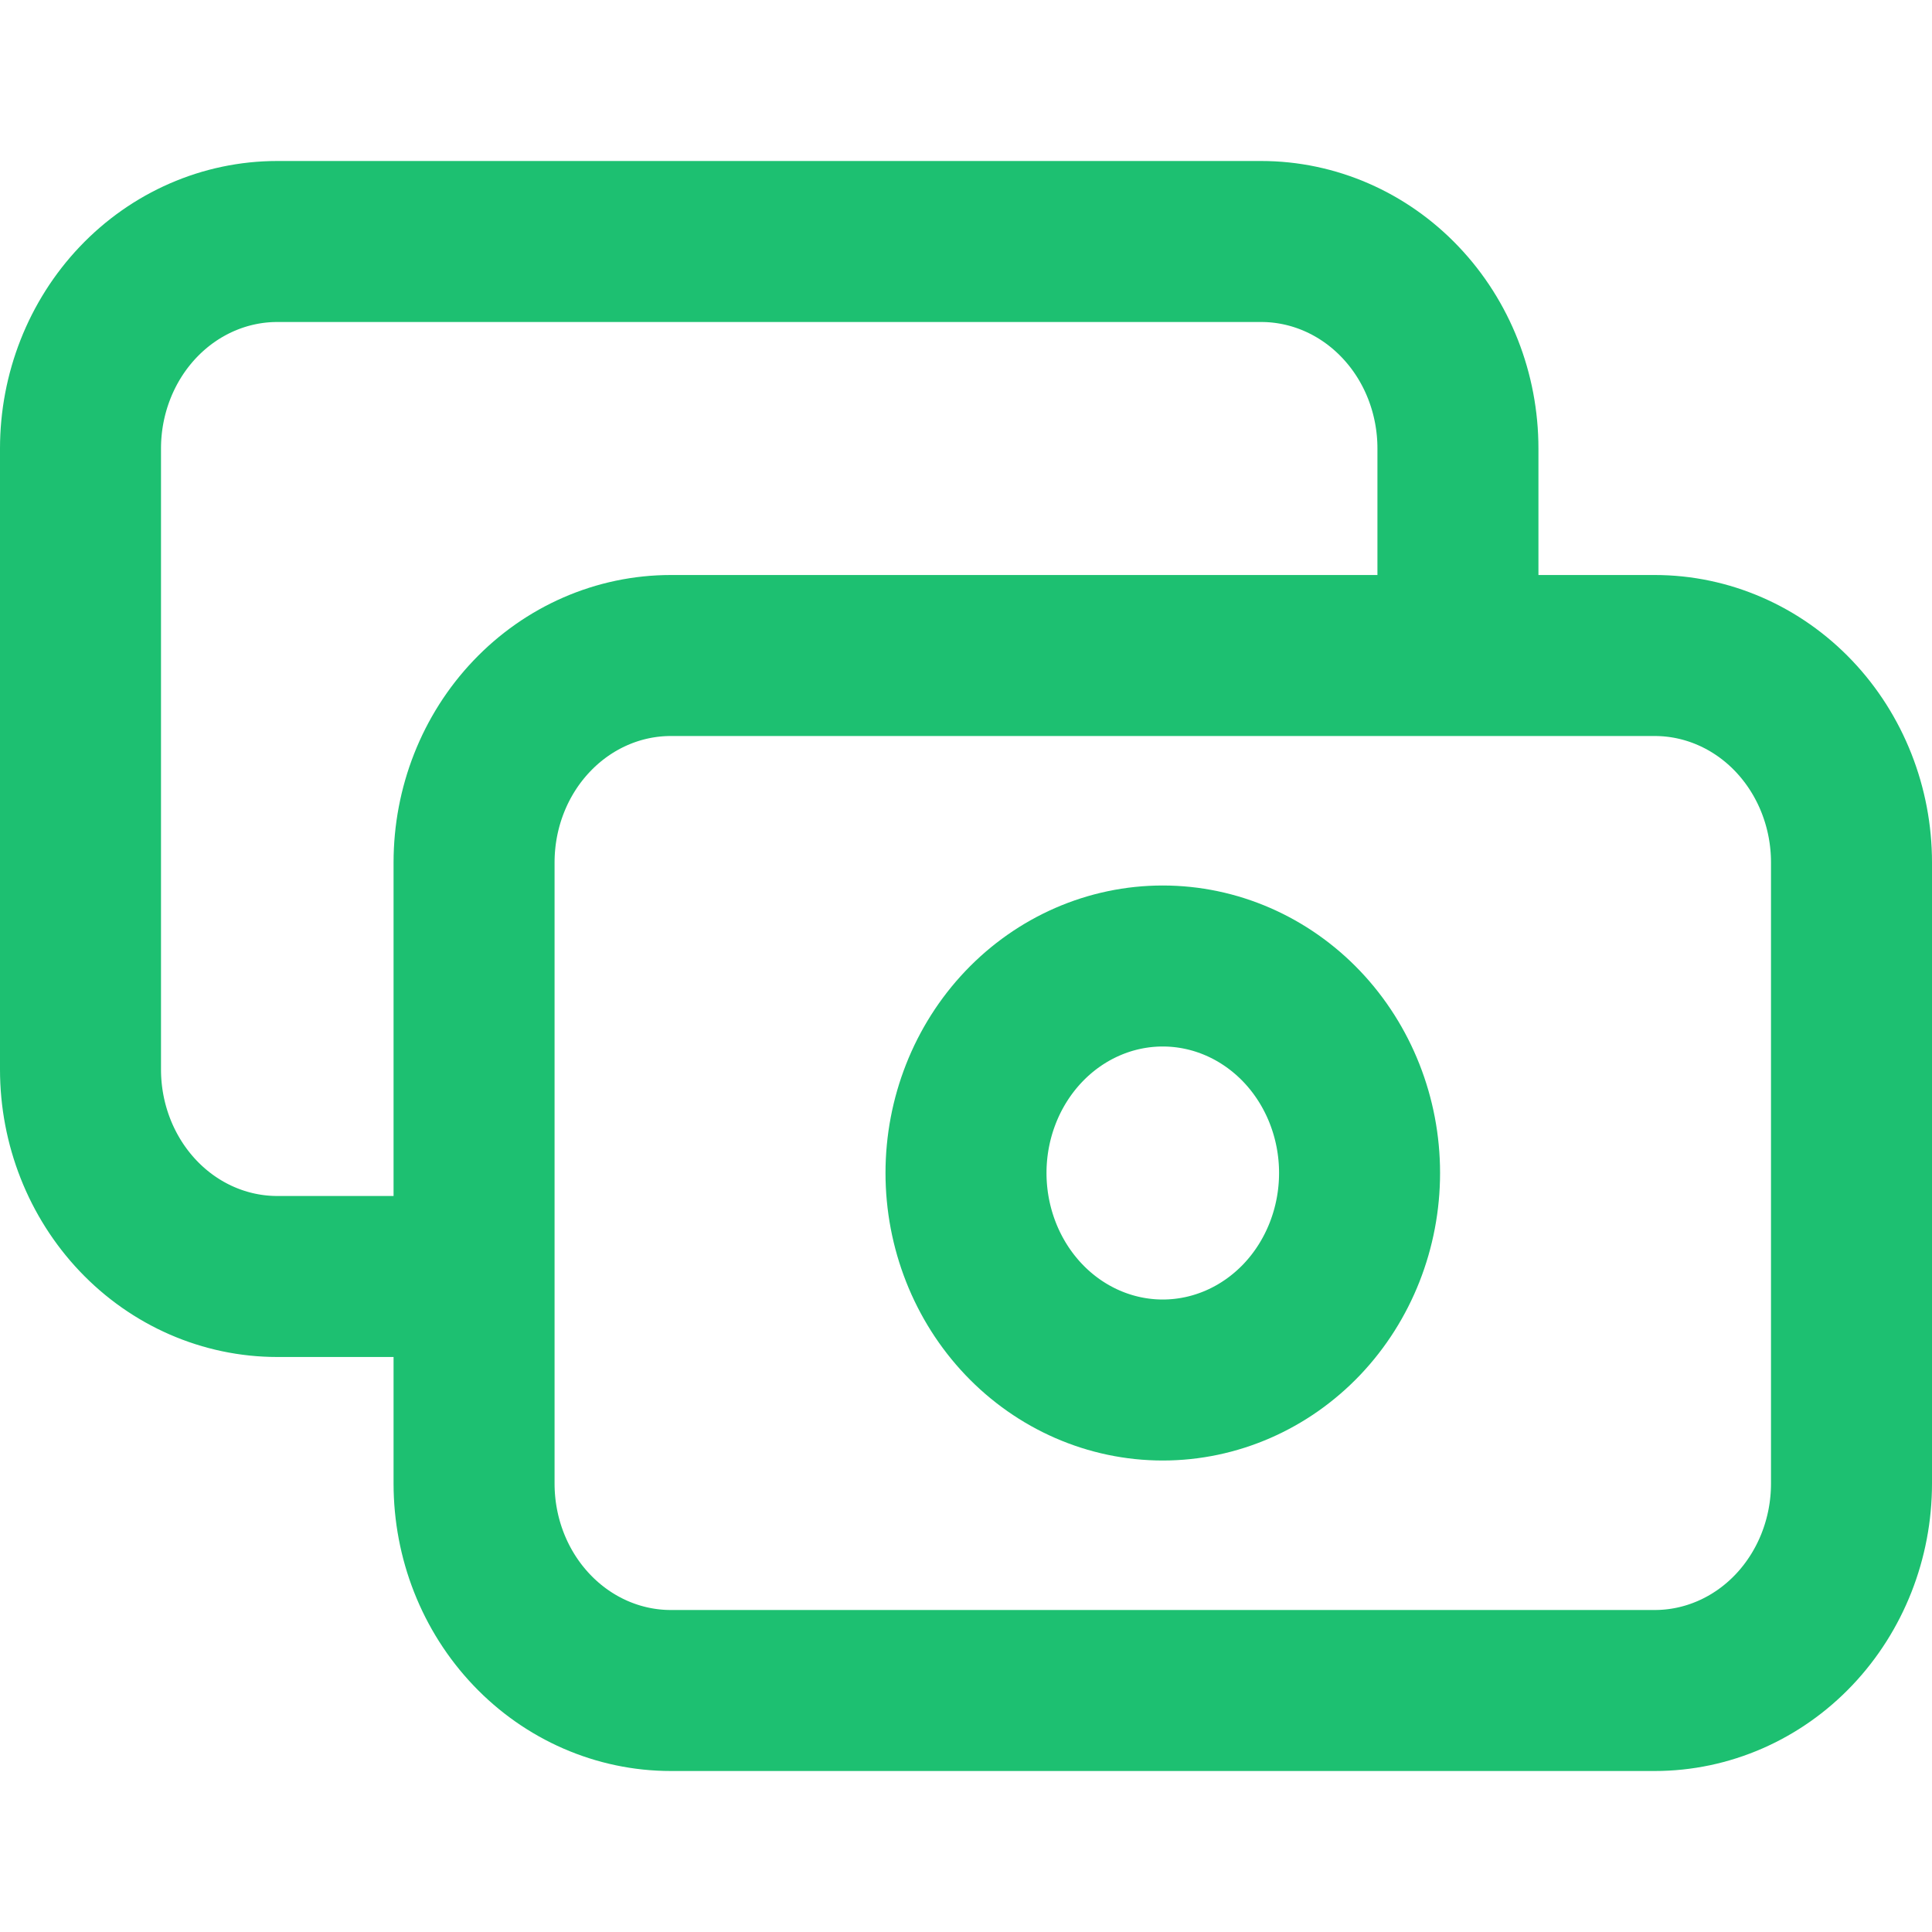
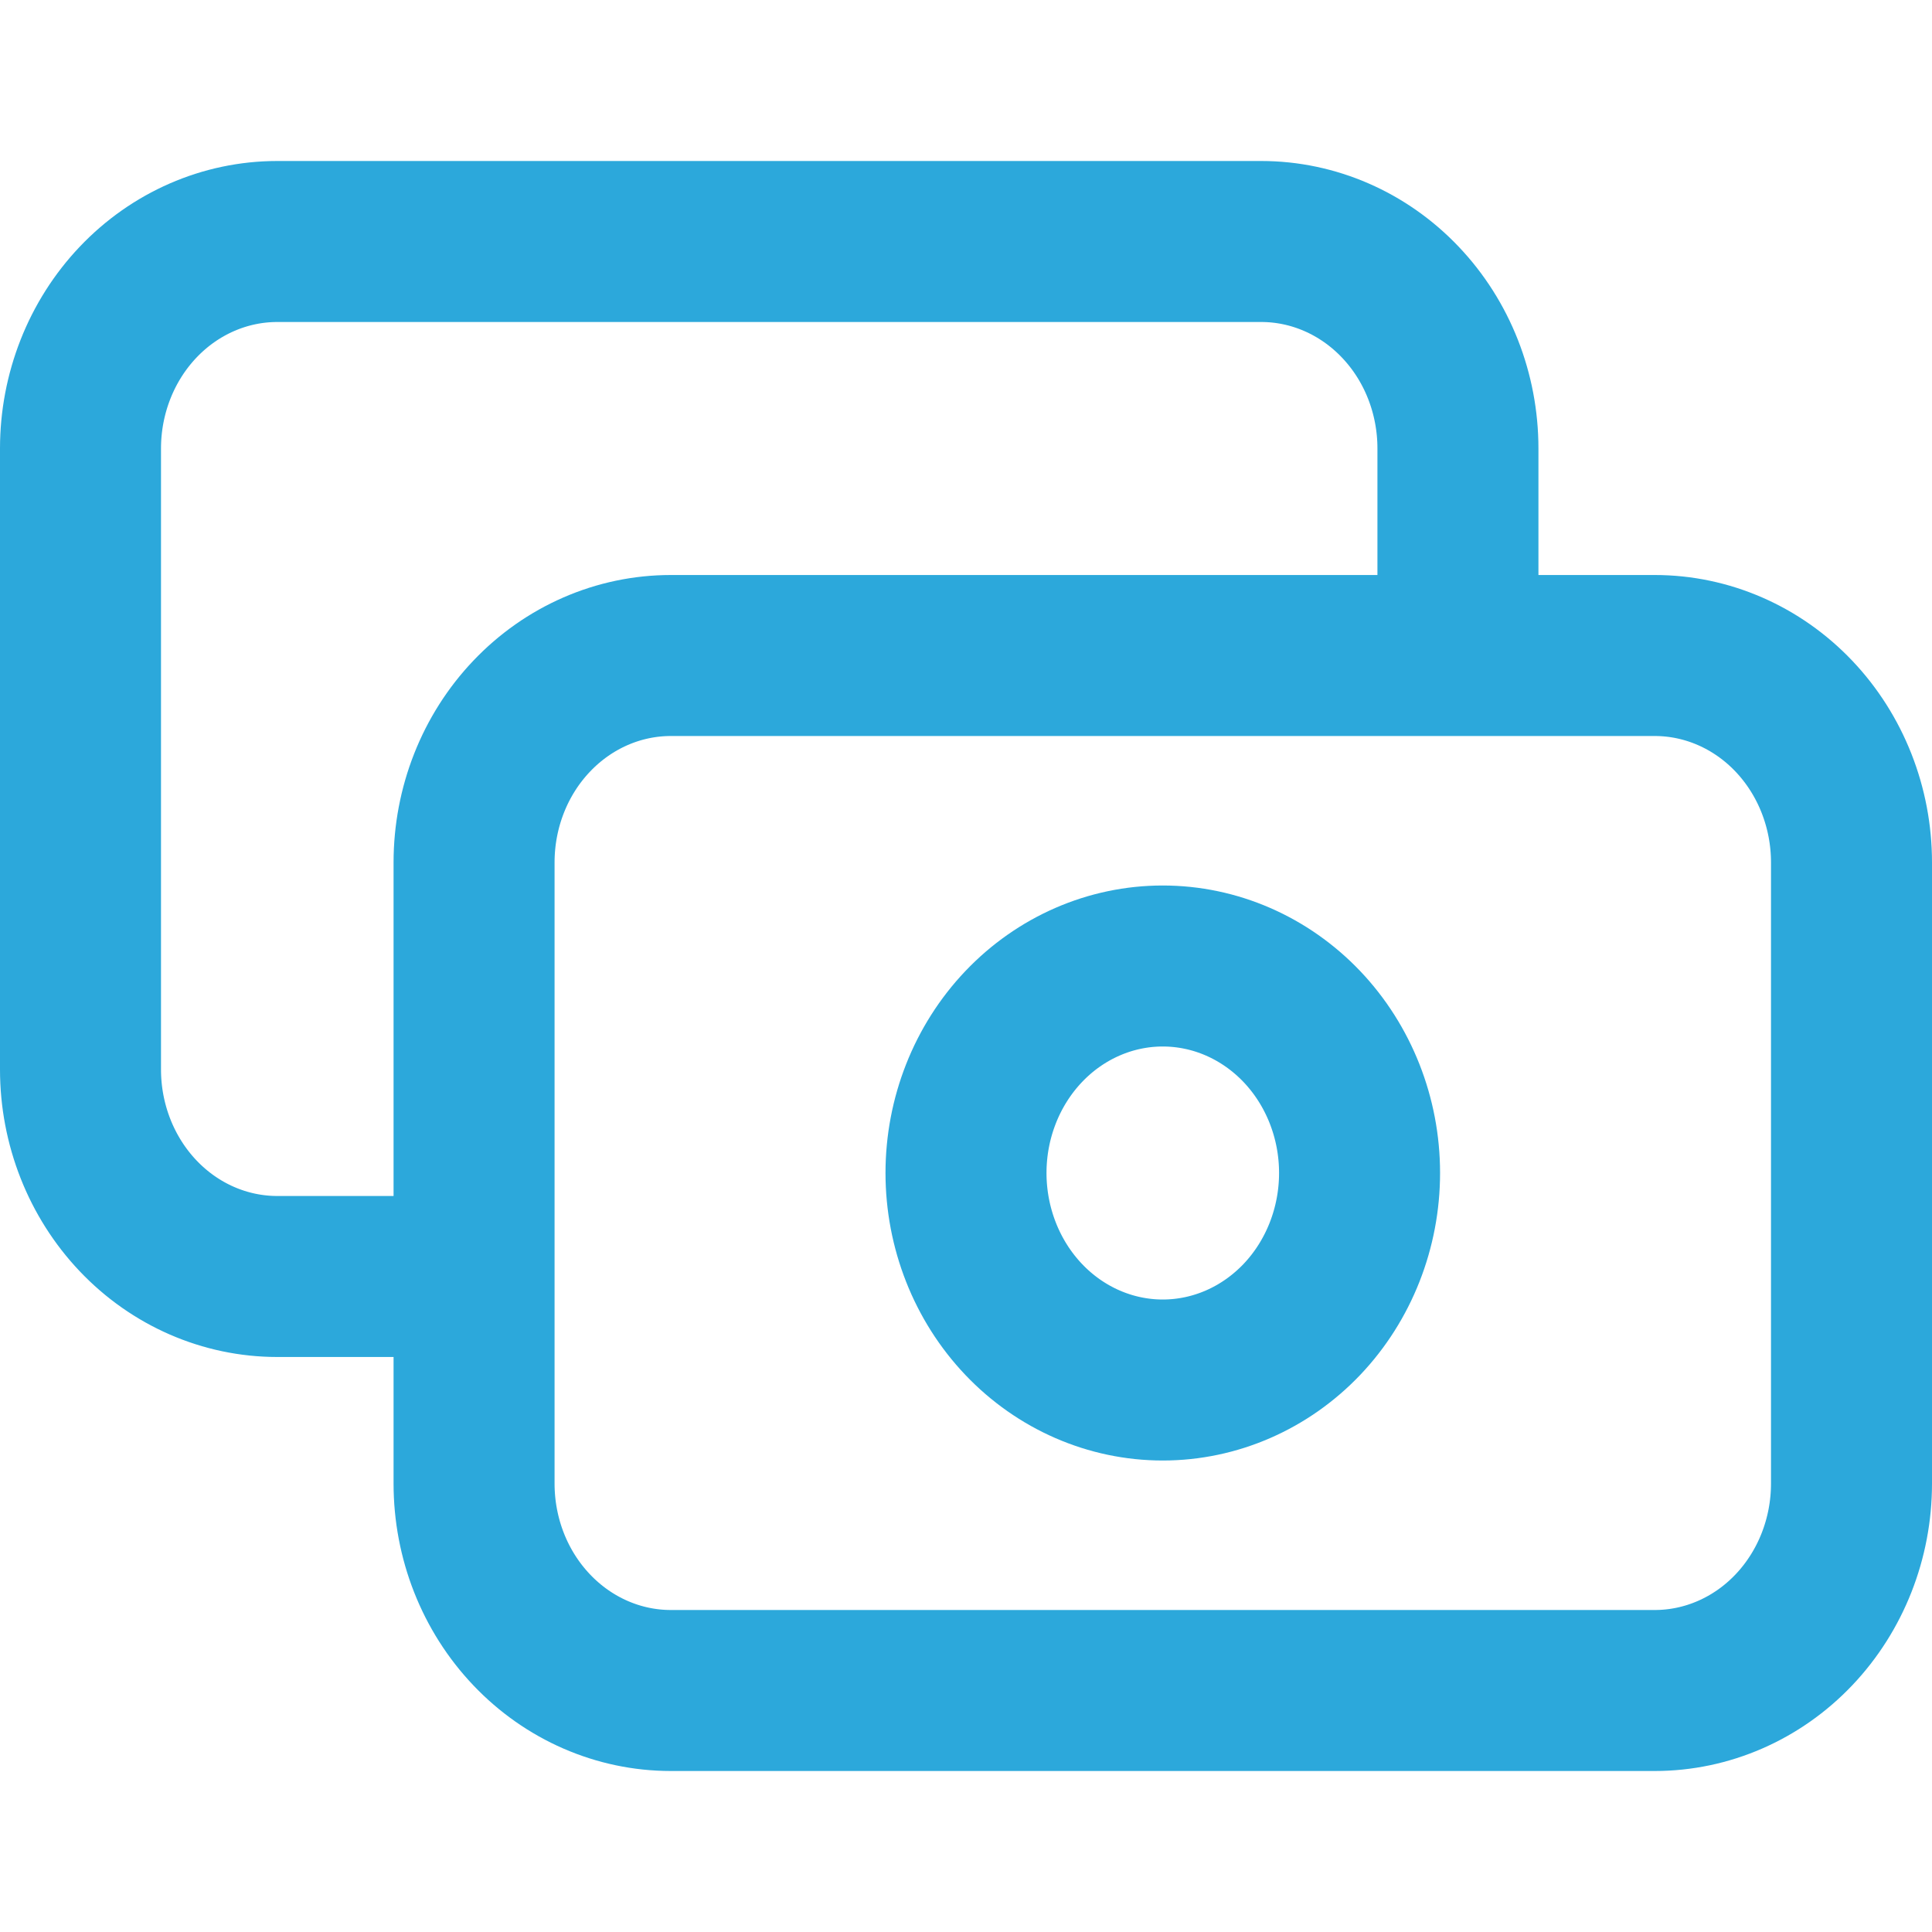
<svg xmlns="http://www.w3.org/2000/svg" width="24" height="24" viewBox="0 0 24 24" fill="none">
-   <path d="M18.111 8.143V5.571C18.111 4.889 17.854 4.235 17.395 3.753C16.937 3.271 16.315 3 15.667 3H3.444C2.796 3 2.174 3.271 1.716 3.753C1.258 4.235 1 4.889 1 5.571V13.286C1 13.968 1.258 14.622 1.716 15.104C2.174 15.586 2.796 15.857 3.444 15.857H5.889M8.333 21H20.556C21.204 21 21.826 20.729 22.284 20.247C22.742 19.765 23 19.111 23 18.429V10.714C23 10.032 22.742 9.378 22.284 8.896C21.826 8.414 21.204 8.143 20.556 8.143H8.333C7.685 8.143 7.063 8.414 6.605 8.896C6.146 9.378 5.889 10.032 5.889 10.714V18.429C5.889 19.111 6.146 19.765 6.605 20.247C7.063 20.729 7.685 21 8.333 21ZM16.889 14.571C16.889 15.253 16.631 15.908 16.173 16.39C15.714 16.872 15.093 17.143 14.444 17.143C13.796 17.143 13.174 16.872 12.716 16.39C12.258 15.908 12 15.253 12 14.571C12 13.889 12.258 13.235 12.716 12.753C13.174 12.271 13.796 12 14.444 12C15.093 12 15.714 12.271 16.173 12.753C16.631 13.235 16.889 13.889 16.889 14.571Z" stroke="#1DC071" stroke-width="2" stroke-linecap="round" stroke-linejoin="round" />
+   <path d="M18.111 8.143V5.571C18.111 4.889 17.854 4.235 17.395 3.753C16.937 3.271 16.315 3 15.667 3H3.444C2.796 3 2.174 3.271 1.716 3.753C1.258 4.235 1 4.889 1 5.571V13.286C1 13.968 1.258 14.622 1.716 15.104C2.174 15.586 2.796 15.857 3.444 15.857H5.889M8.333 21H20.556C21.204 21 21.826 20.729 22.284 20.247C22.742 19.765 23 19.111 23 18.429V10.714C23 10.032 22.742 9.378 22.284 8.896C21.826 8.414 21.204 8.143 20.556 8.143H8.333C7.685 8.143 7.063 8.414 6.605 8.896C6.146 9.378 5.889 10.032 5.889 10.714V18.429C5.889 19.111 6.146 19.765 6.605 20.247C7.063 20.729 7.685 21 8.333 21ZM16.889 14.571C16.889 15.253 16.631 15.908 16.173 16.39C15.714 16.872 15.093 17.143 14.444 17.143C13.796 17.143 13.174 16.872 12.716 16.39C12.258 15.908 12 15.253 12 14.571C12 13.889 12.258 13.235 12.716 12.753C13.174 12.271 13.796 12 14.444 12C15.093 12 15.714 12.271 16.173 12.753C16.631 13.235 16.889 13.889 16.889 14.571Z" stroke="#2ca8db" stroke-width="2" stroke-linecap="round" stroke-linejoin="round" />
</svg>
